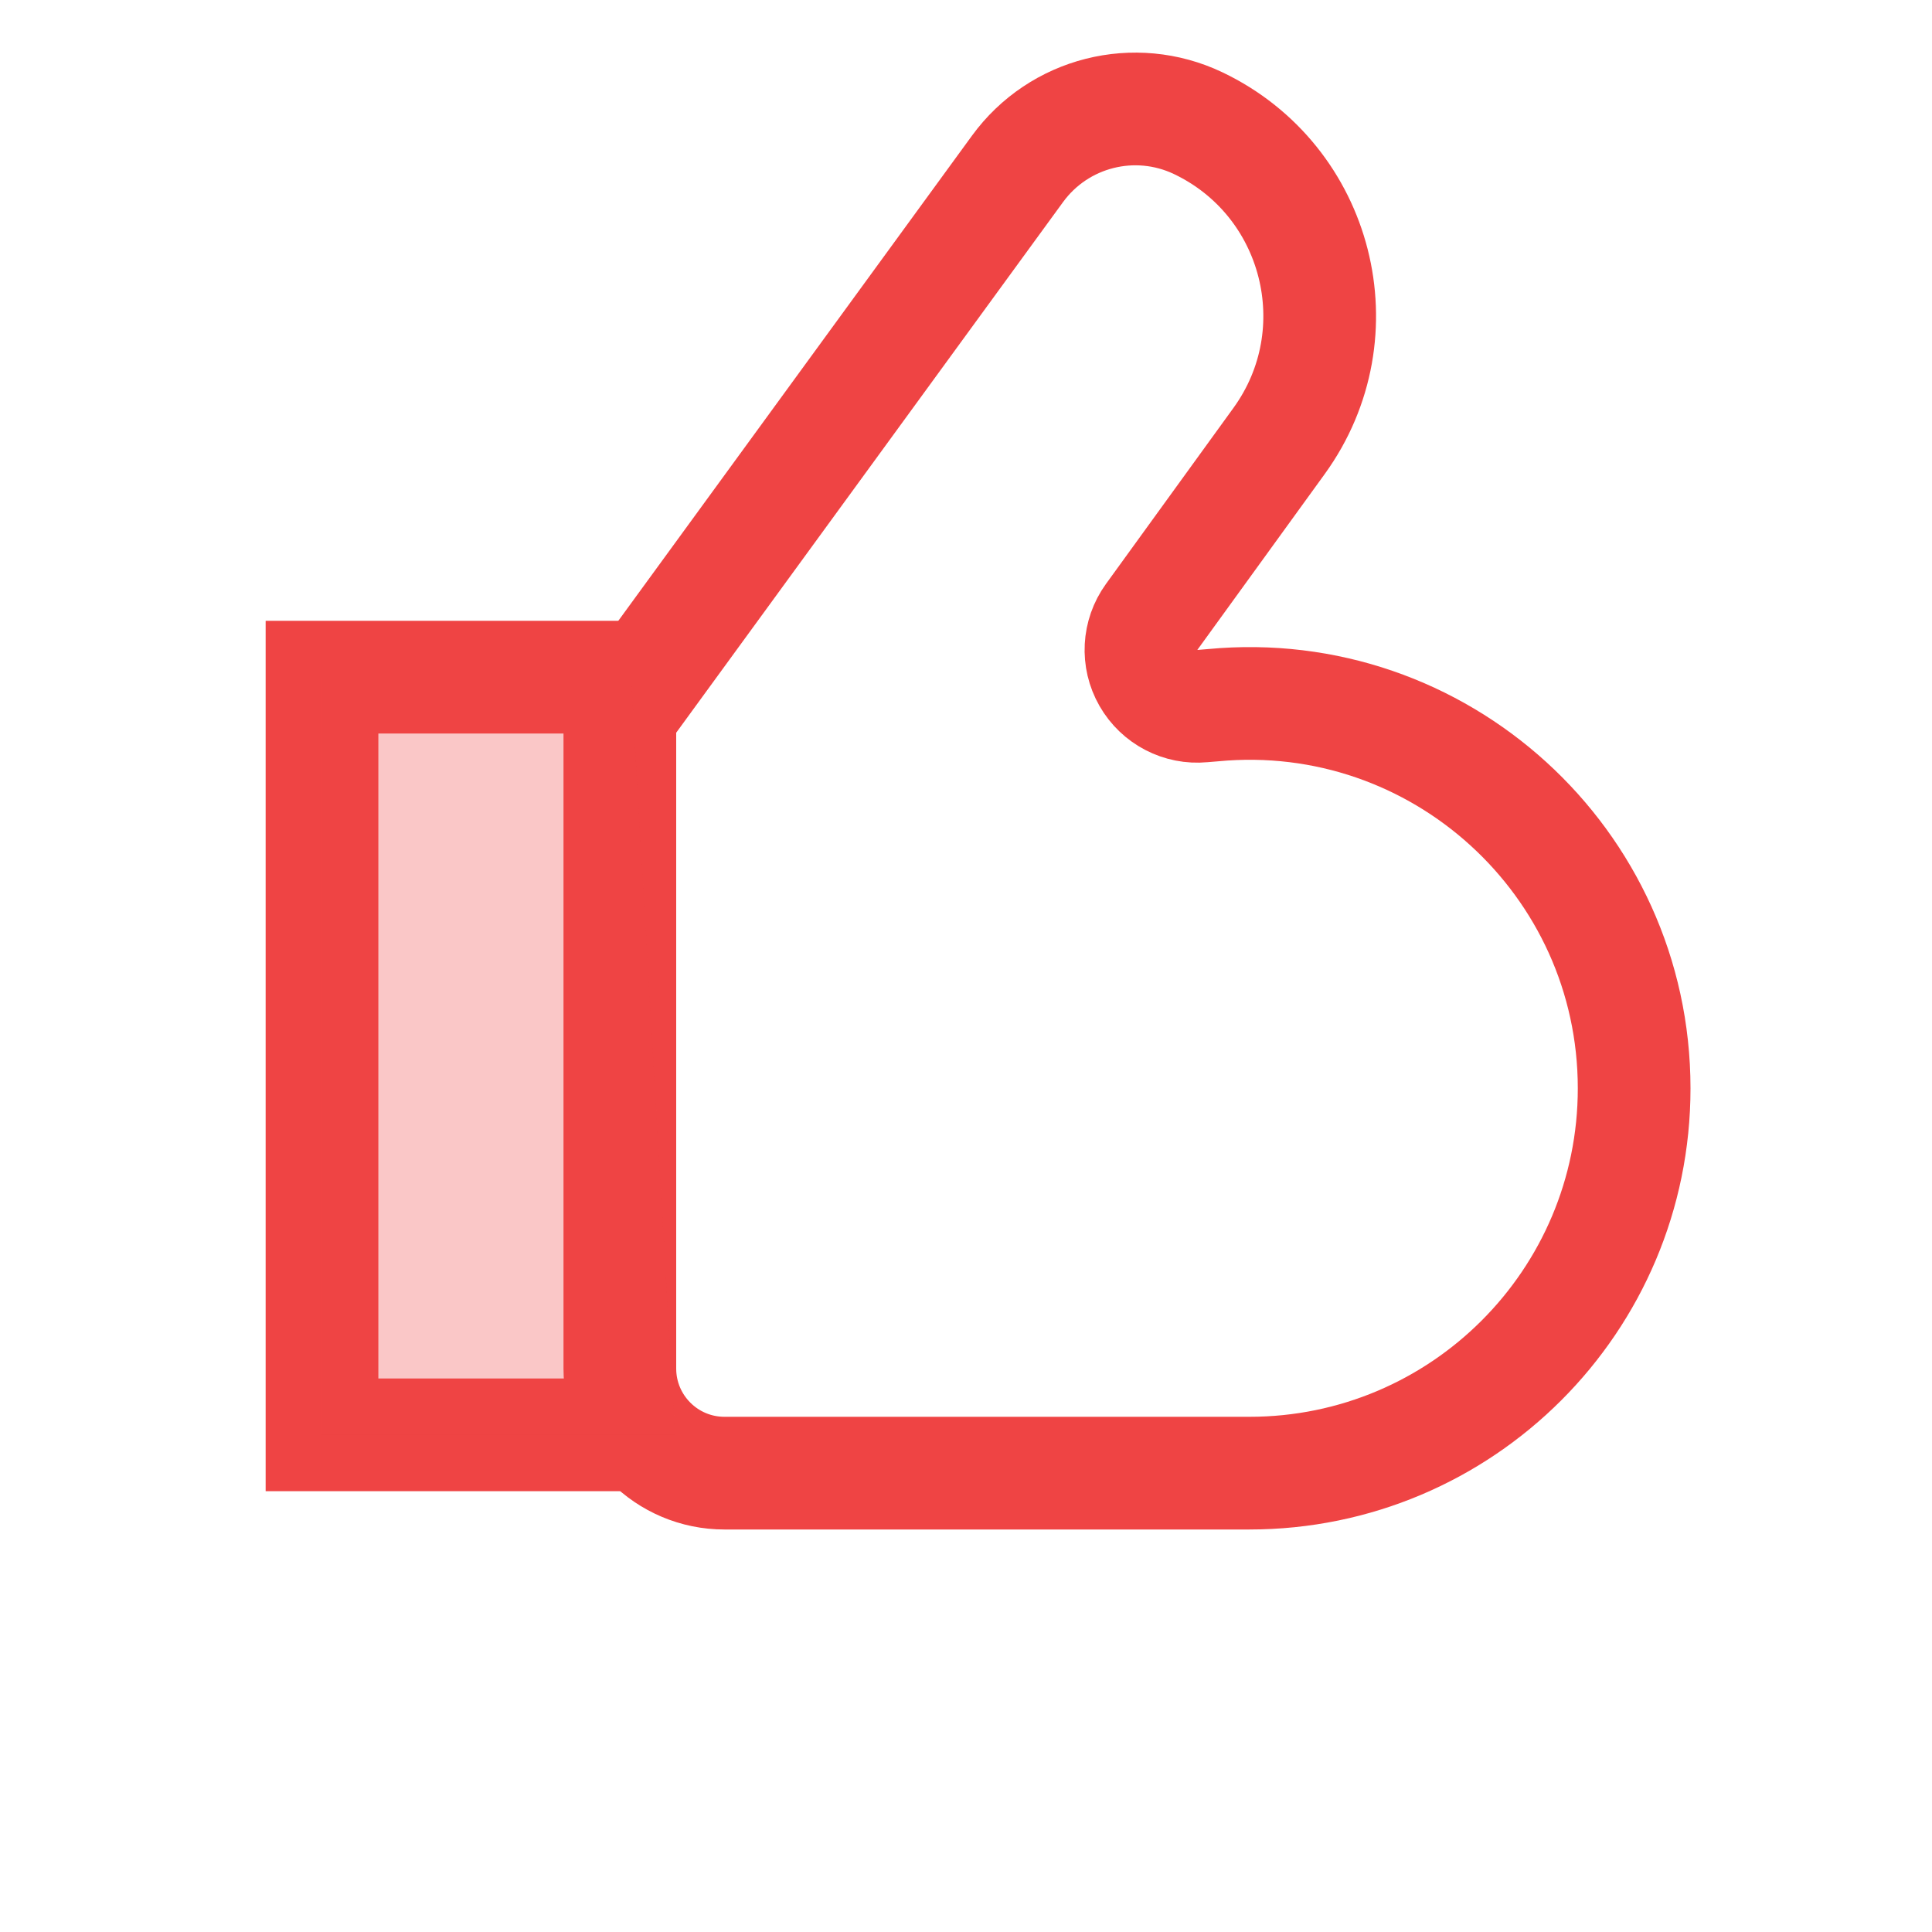
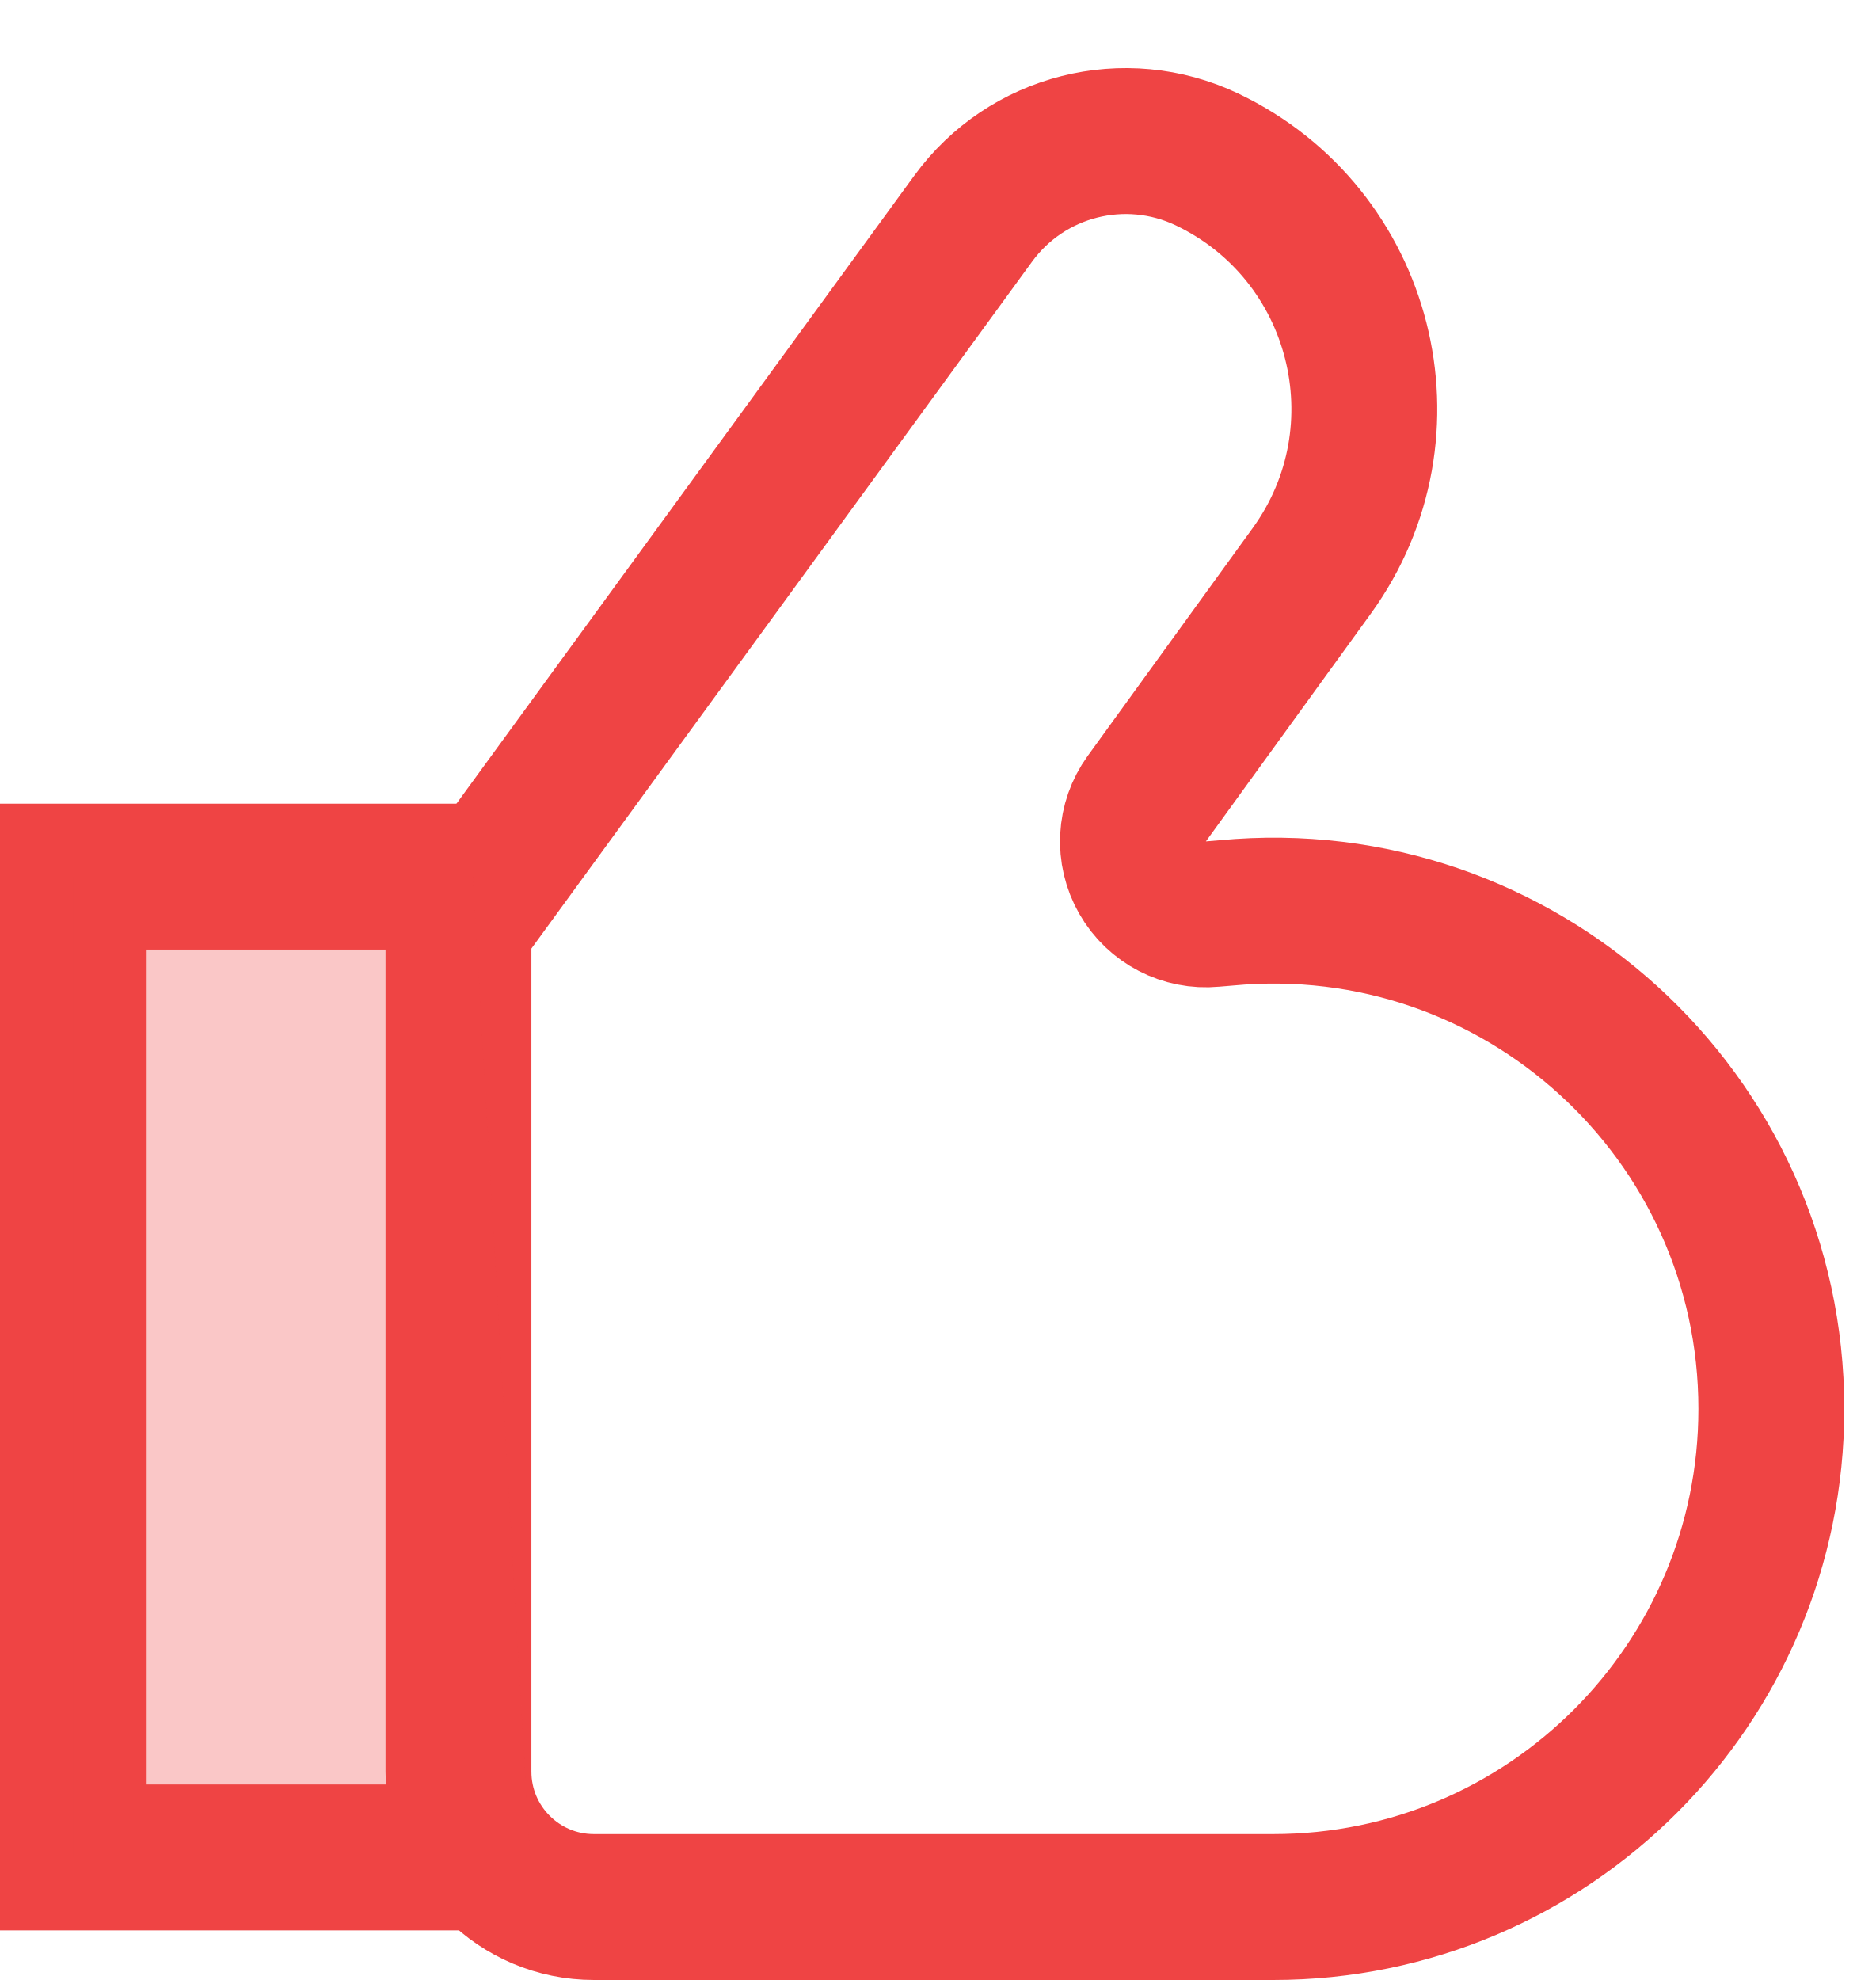
- <svg xmlns="http://www.w3.org/2000/svg" width="24" height="24" viewBox="0 0 24 24" fill="none">
-   <path d="M12.639 2.099C13.153 1.393 14.096 1.155 14.884 1.53C16.378 2.243 16.86 4.136 15.89 5.477L14.306 7.664C14.145 7.887 14.129 8.183 14.266 8.422C14.402 8.66 14.665 8.797 14.938 8.771L15.07 8.76C17.875 8.495 20.3 10.702 20.3 13.52C20.3 16.16 18.16 18.3 15.52 18.3H9C8.282 18.3 7.7 17.718 7.7 17V8.874L12.639 2.099Z" stroke="#EF4444" stroke-width="1.4" stroke-linecap="round" stroke-linejoin="round" />
-   <path d="M8.387 17.824H4V8.412H7.839" stroke="#EF4444" stroke-width="1.4" />
-   <path d="M4 17.824H8.387L7.839 8.412H4V17.824Z" fill="#EF4444" fill-opacity="0.3" />
+ <svg xmlns="http://www.w3.org/2000/svg" width="18" height="19" viewBox="0 0 18 19" fill="none">
+   <path d="M9.339 2.099C9.853 1.393 10.796 1.155 11.584 1.53C13.078 2.243 13.56 4.136 12.59 5.477L11.006 7.664C10.845 7.887 10.829 8.183 10.966 8.422C11.102 8.66 11.365 8.797 11.639 8.771L11.77 8.76C14.575 8.495 17 10.702 17 13.52C17 16.16 14.86 18.3 12.22 18.3H5.7C4.982 18.3 4.4 17.718 4.4 17V8.874L9.339 2.099Z" stroke="#EF4444" stroke-width="1.4" stroke-linecap="round" stroke-linejoin="round" />
+   <path d="M5.087 17.824H0.7V8.412H4.539" stroke="#EF4444" stroke-width="1.4" />
+   <path d="M0.7 17.824H5.087L4.539 8.412H0.7V17.824Z" fill="#EF4444" fill-opacity="0.3" />
</svg>
